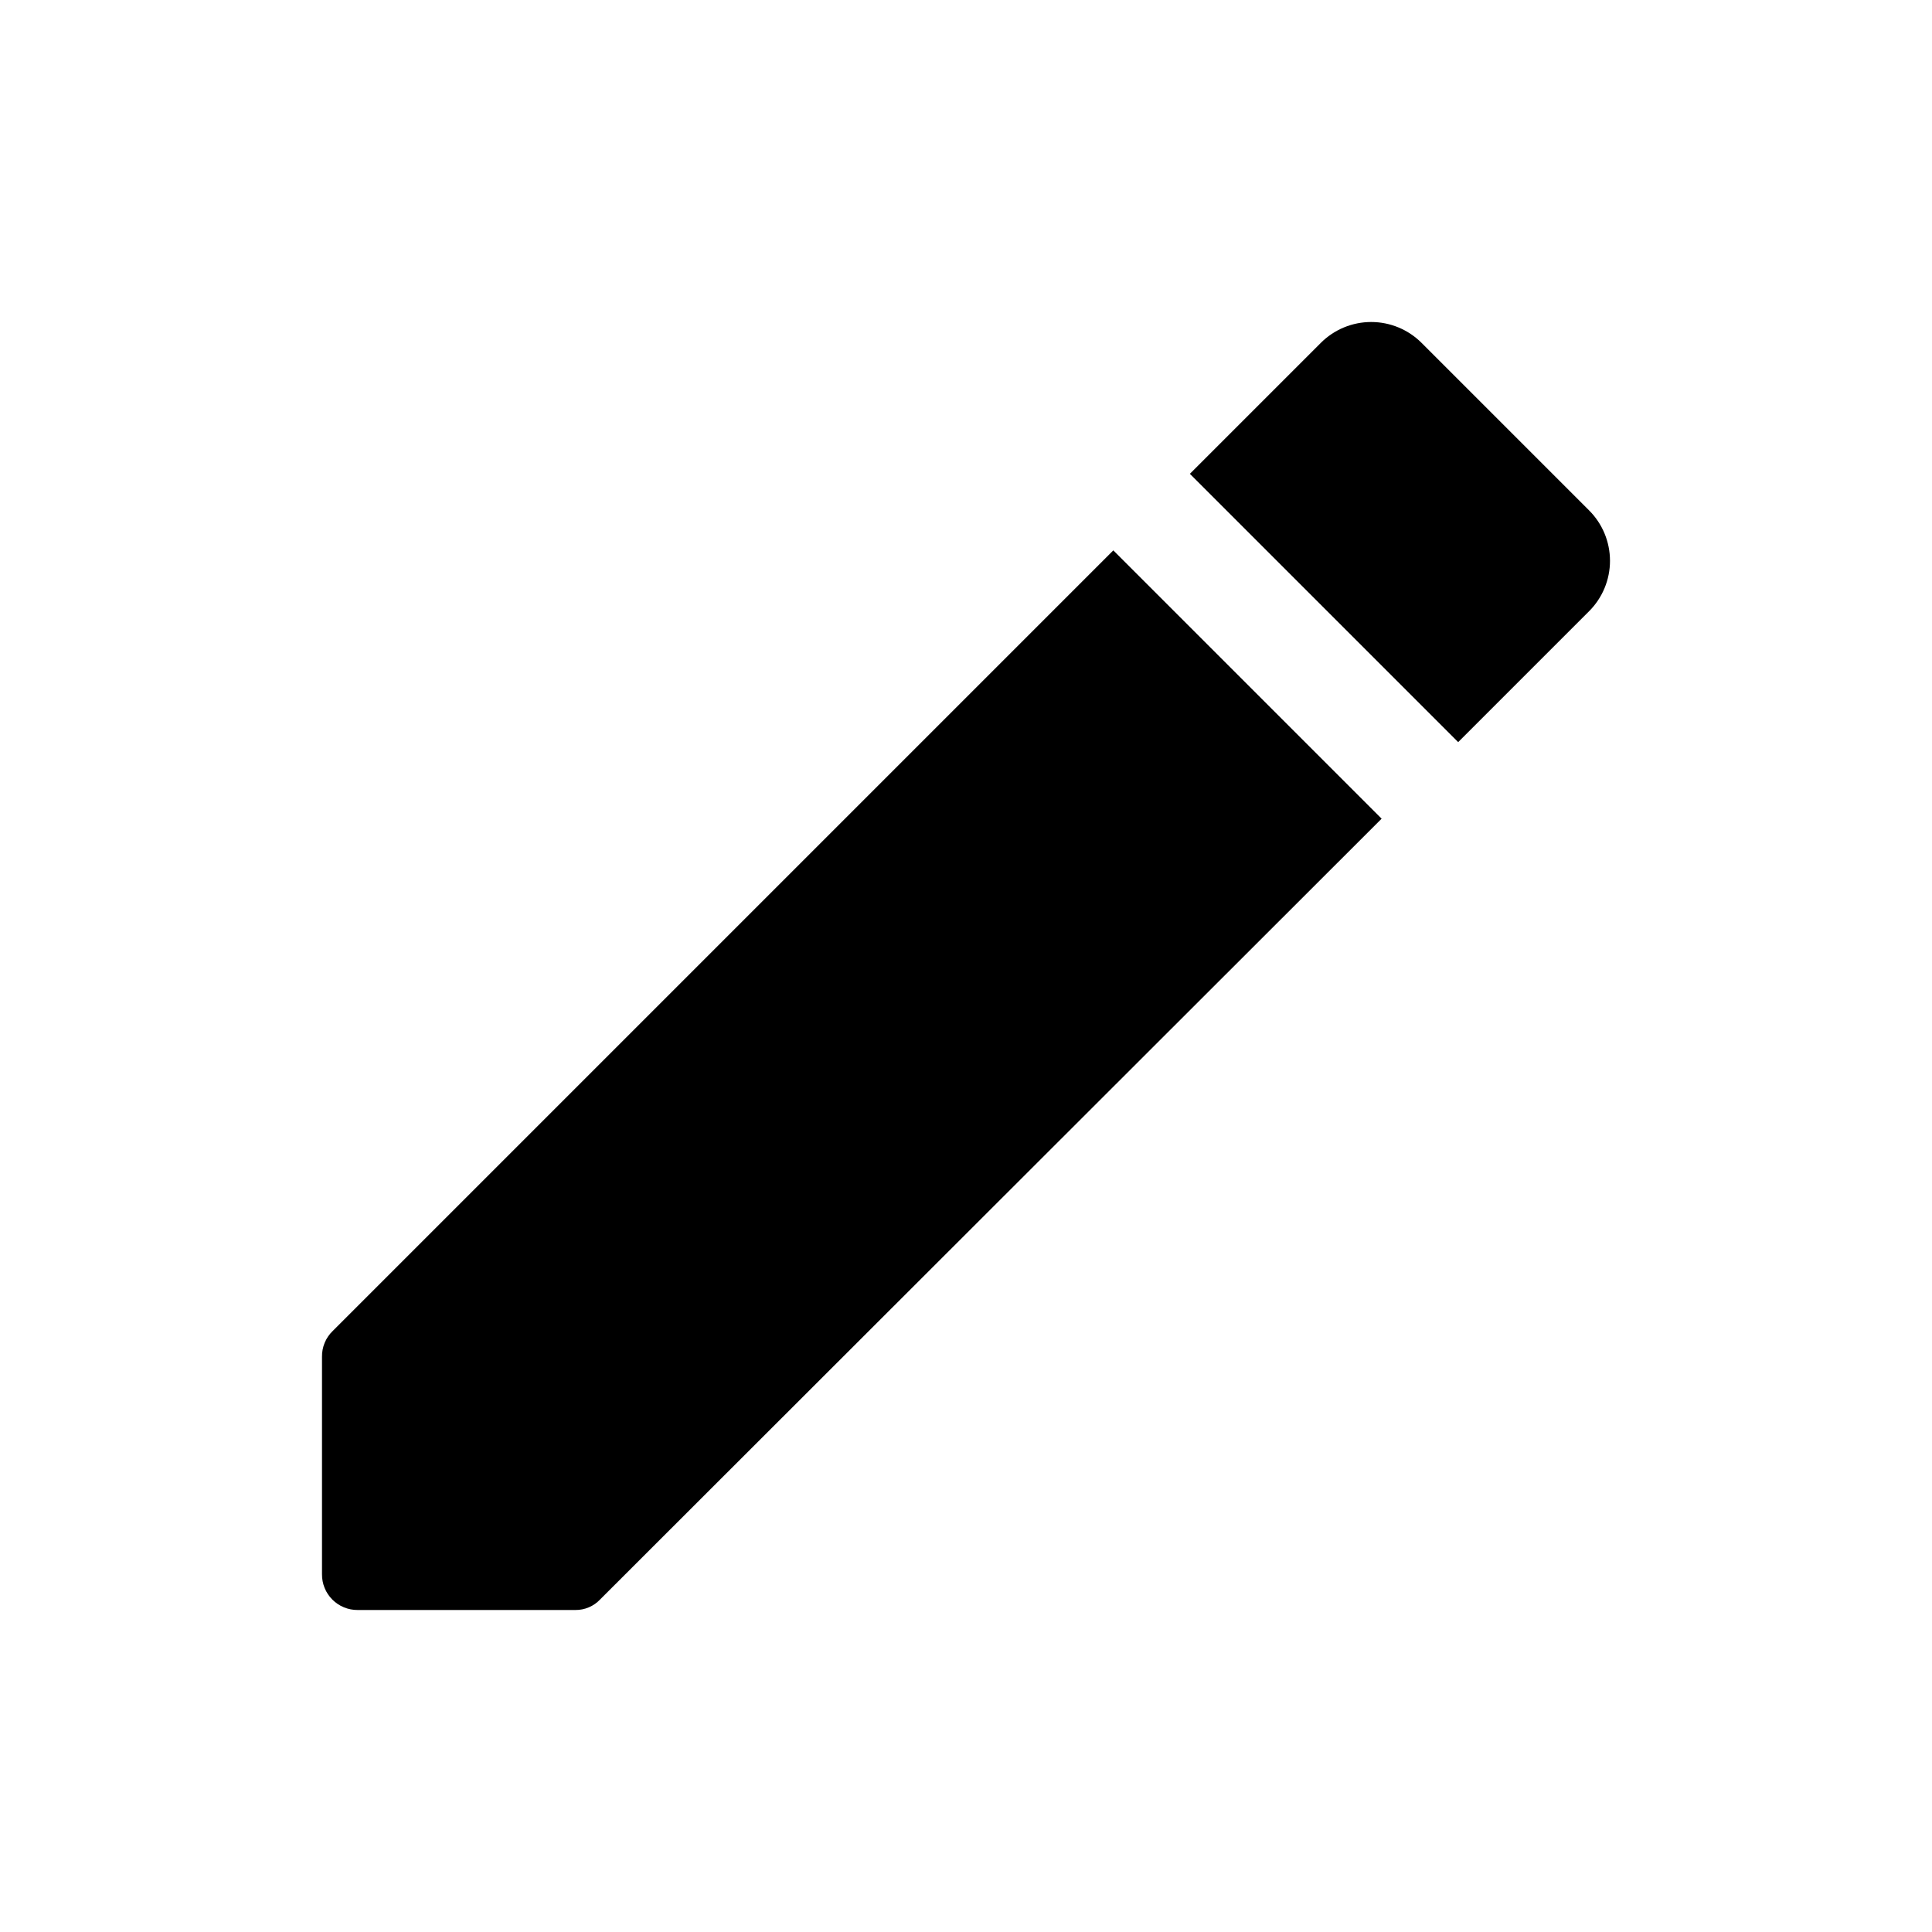
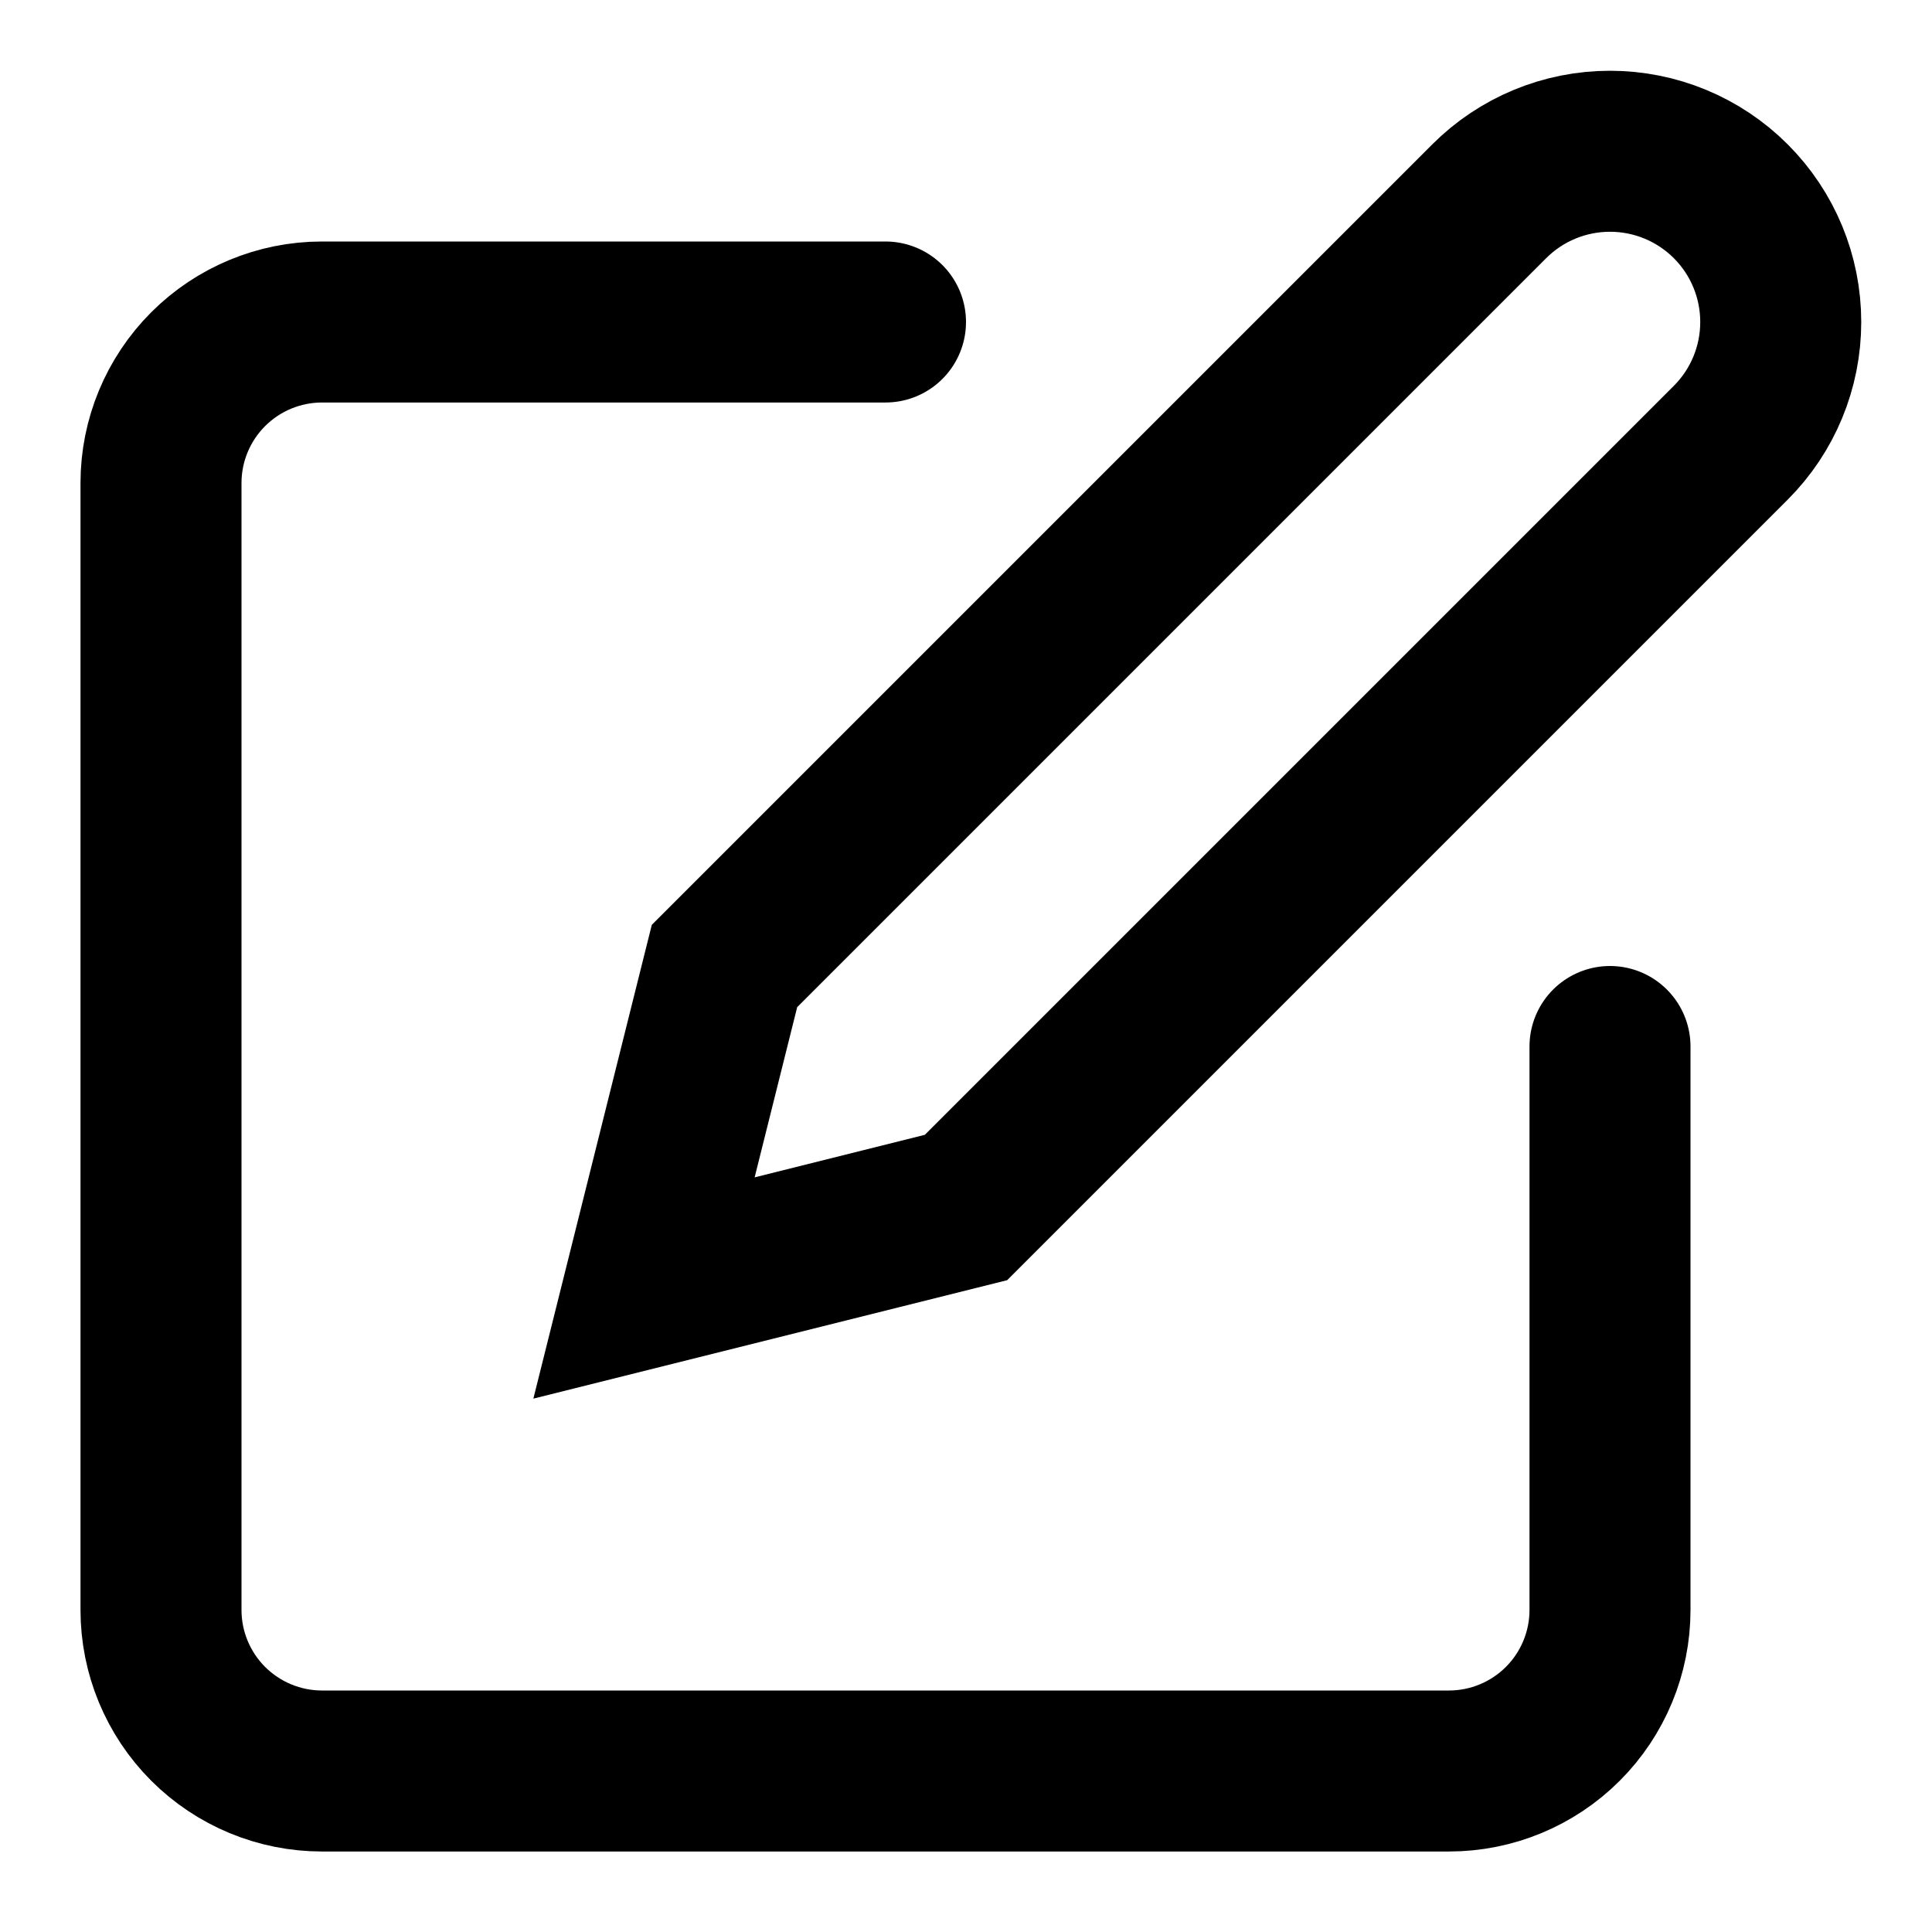
- <svg xmlns="http://www.w3.org/2000/svg" width="24" height="24" fill="currentColor">
-   <path d="M4 16.854v2.702a.44.44 0 0 0 .444.444h2.702a.417.417 0 0 0 .311-.133l9.706-9.697-3.333-3.333-9.697 9.697a.436.436 0 0 0-.133.32Zm15.74-9.261a.885.885 0 0 0 0-1.253l-2.08-2.08a.885.885 0 0 0-1.253 0l-1.626 1.626 3.333 3.333 1.626-1.626Z" />
+ <svg xmlns="http://www.w3.org/2000/svg" width="24" height="24" viewBox="0 0 24 24" fill="none">
+   <path d="M11 4H4C3.47 4 2.961 4.211 2.586 4.586C2.211 4.961 2 5.47 2 6V20C2 20.53 2.211 21.039 2.586 21.414C2.961 21.789 3.47 22 4 22H18C18.53 22 19.039 21.789 19.414 21.414C19.789 21.039 20 20.53 20 20V13M18.5 2.5C18.898 2.102 19.437 1.879 20 1.879C20.563 1.879 21.102 2.102 21.5 2.5C21.898 2.898 22.121 3.437 22.121 4C22.121 4.563 21.898 5.102 21.5 5.5L12 15L8 16L9 12L18.5 2.5Z" stroke="black" stroke-width="2" stroke-linecap="round" />
</svg>
